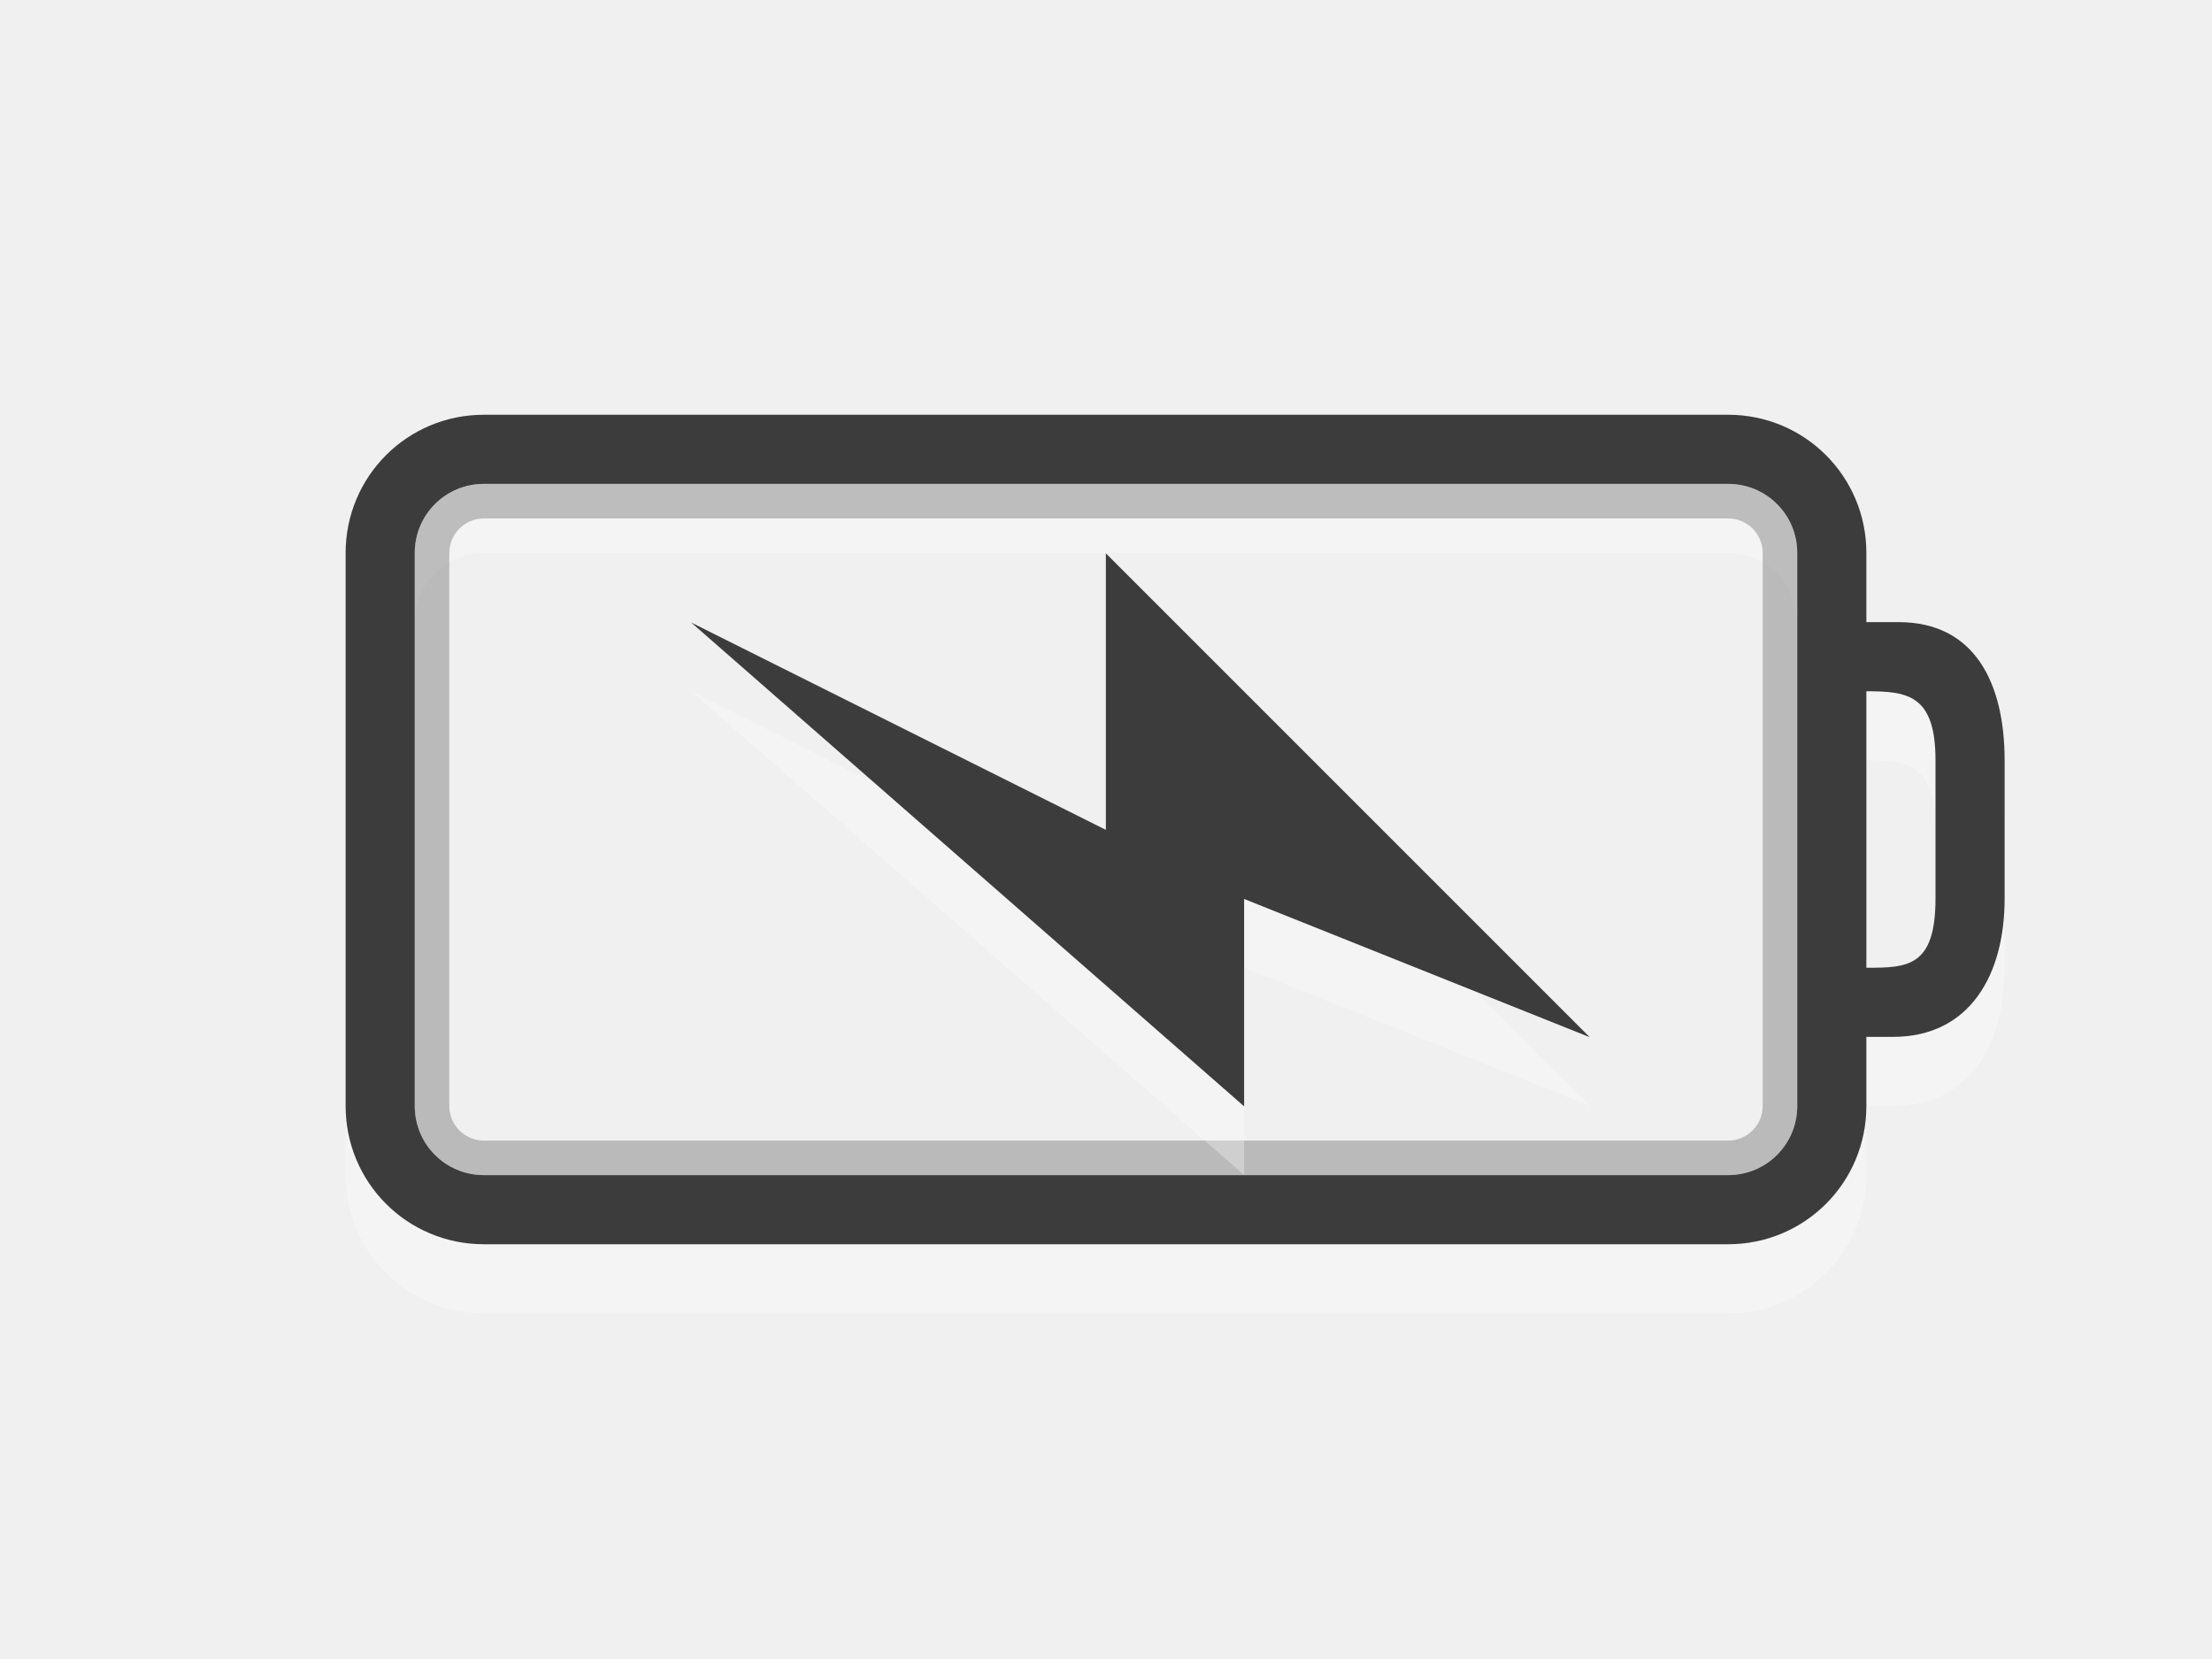
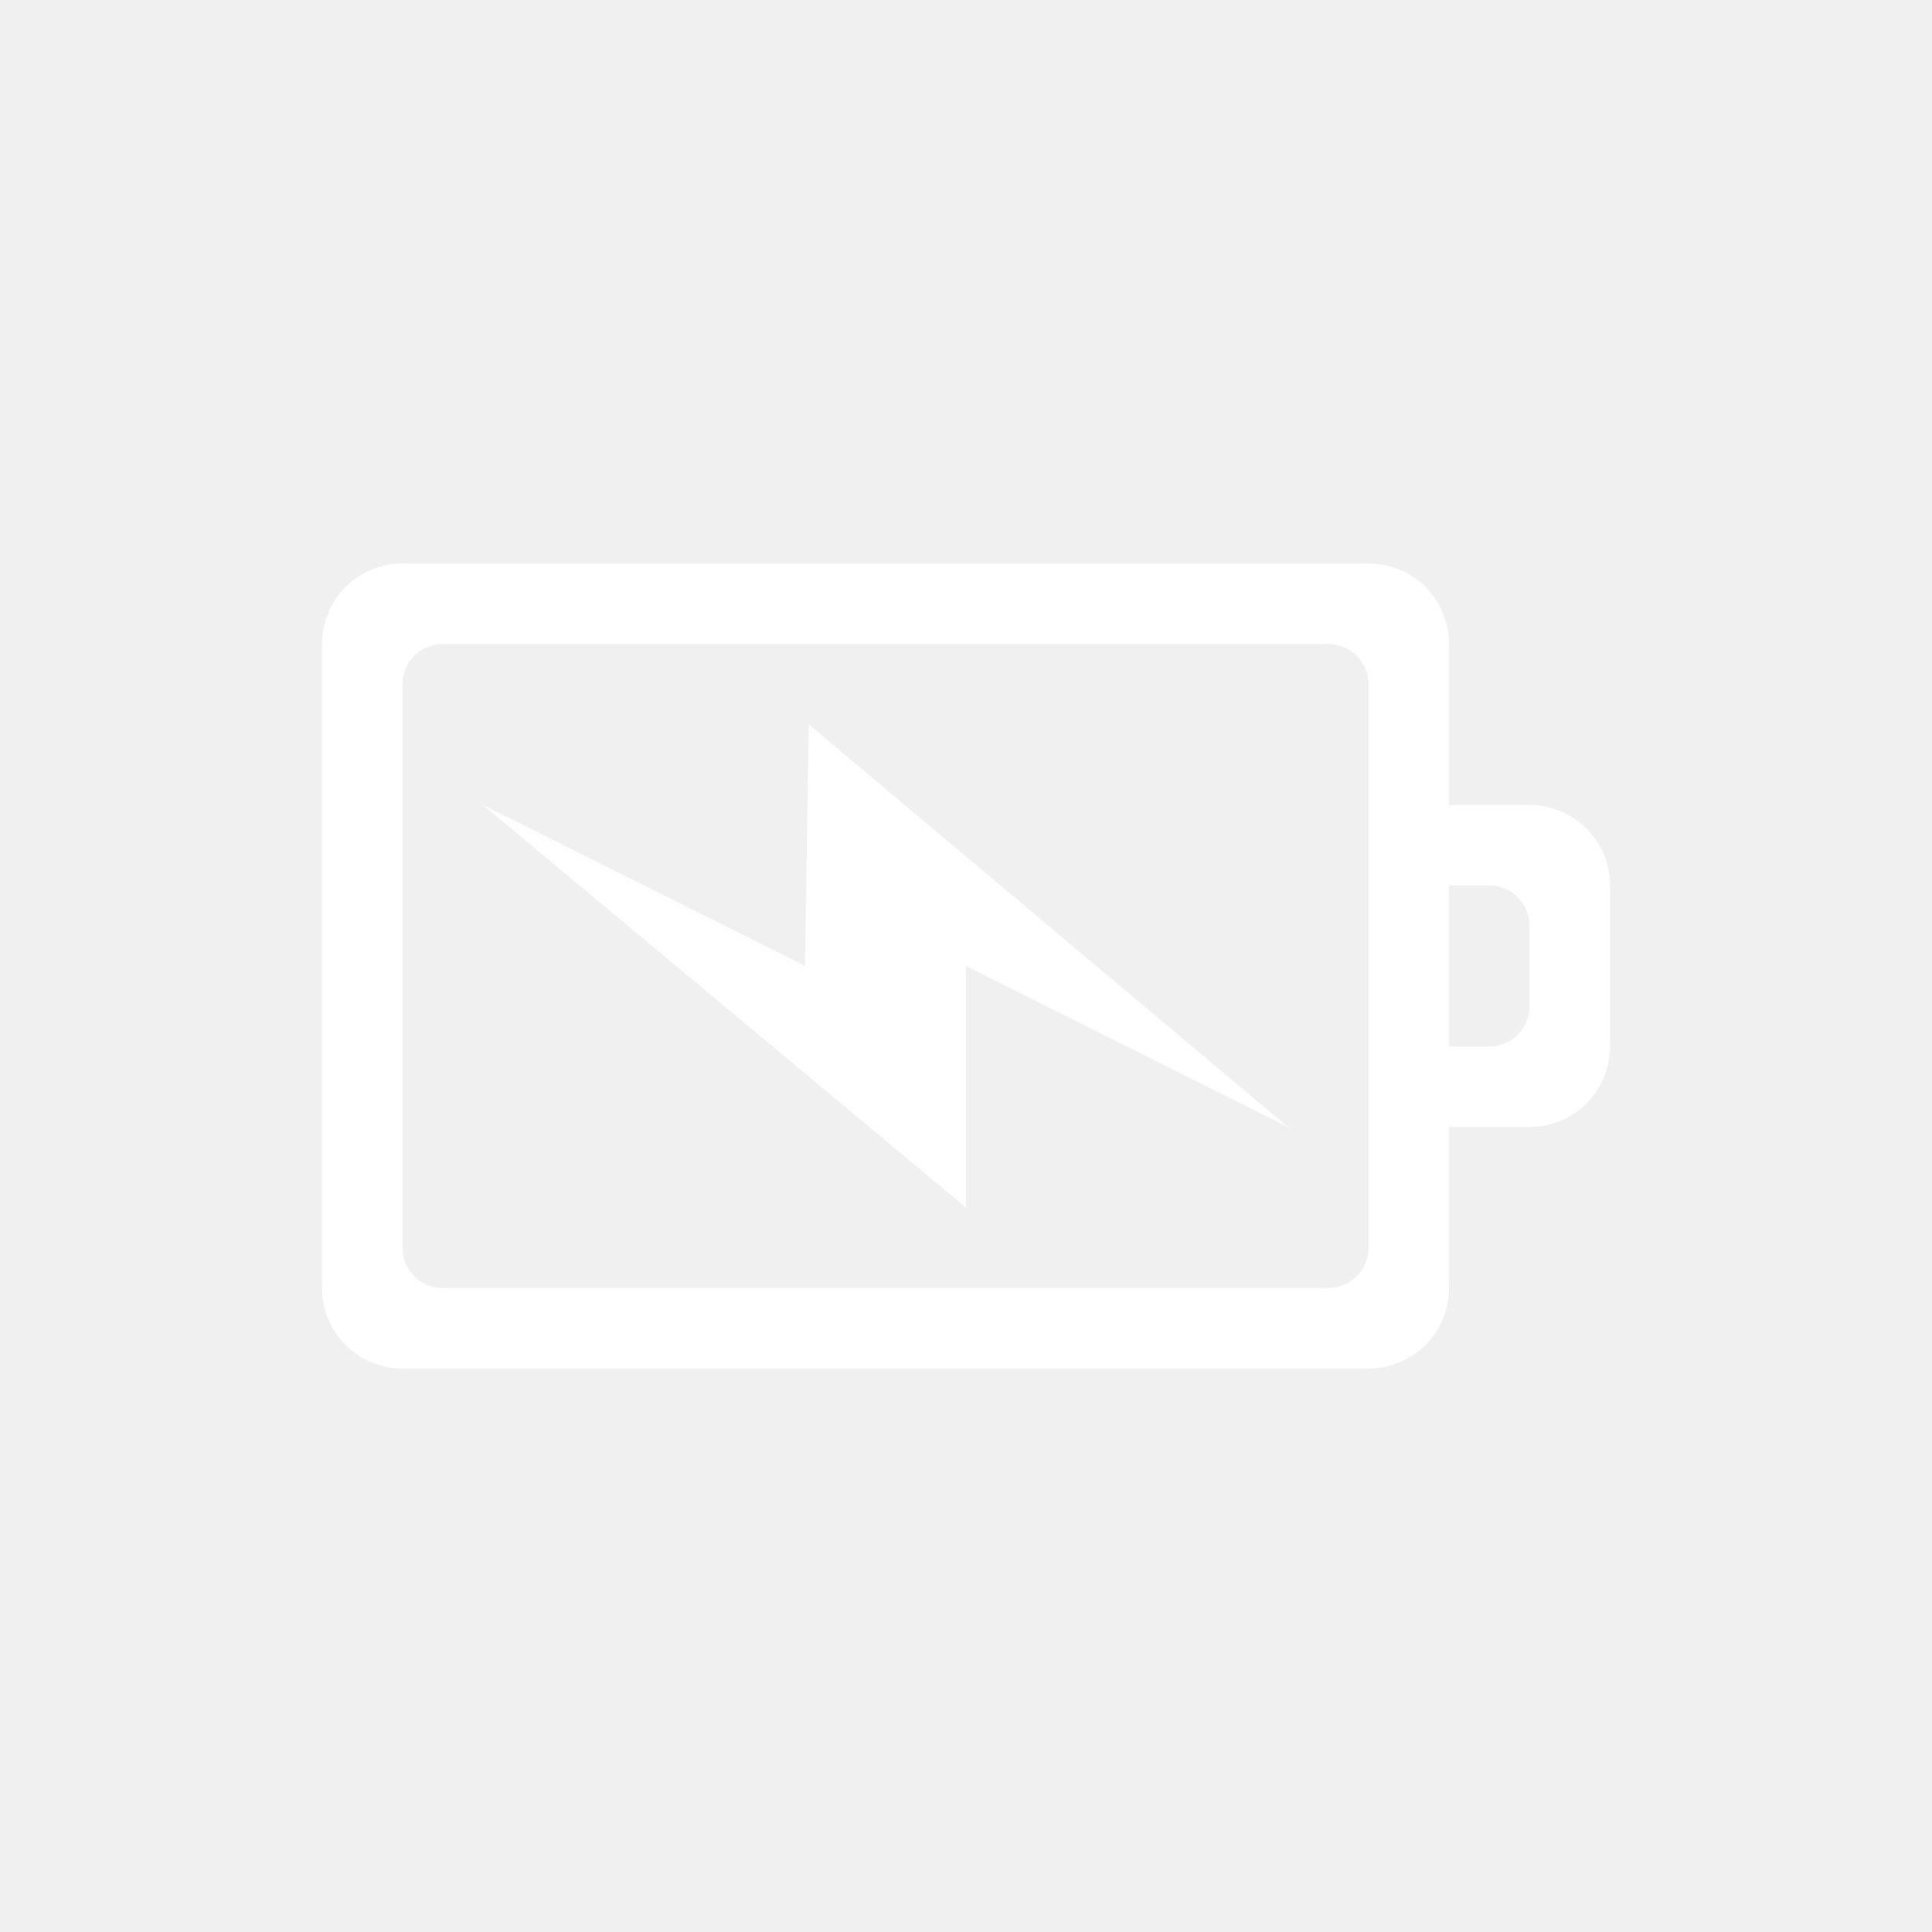
- <svg xmlns="http://www.w3.org/2000/svg" id="svg3014" height="24" width="32" version="1.1">
-   <path id="rect2401-5" style="opacity:.3;fill:#fff" d="m7 7c-1.108 0-2 0.892-2 2v8c0 1.108 0.892 2 2 2h18c1.108 0 2-0.892 2-2v-1h0.384c1.108 0 1.616-0.892 1.616-2v-2c0-1.108-0.426-2-1.534-2h-0.466v-1c0-1.108-0.892-2-2-2zm0 1h18c0.554 0 1 0.446 1 1v8c0 0.554-0.446 1-1 1h-18c-0.554 0-1-0.446-1-1v-8c0-0.554 0.446-1 1-1zm20 3c0.597 0 1 0.051 1 1v2c0 0.991-0.406 1-1 1z" />
-   <path id="rect2401" style="fill:#3c3c3c" d="m7 6c-1.108 0-2 0.892-2 2v8c0 1.108 0.892 2 2 2h18c1.108 0 2-0.892 2-2v-1h0.384c1.108 0 1.616-0.892 1.616-2v-2c0-1.108-0.426-2-1.534-2h-0.466v-1c0-1.108-0.892-2-2-2zm0 1h18c0.554 0 1 0.446 1 1v8c0 0.554-0.446 1-1 1h-18c-0.554 0-1-0.446-1-1v-8c0-0.554 0.446-1 1-1zm20 3c0.597 0 1 0.051 1 1v2c0 0.991-0.406 1-1 1z" />
-   <rect id="rect3192" style="opacity:.3;stroke-width:0.5;stroke:#3c3c3c;stroke-linecap:round;fill:none" rx=".75" ry=".75" height="9.5" width="19.5" y="7.25" x="6.25" />
-   <path id="path3172-8" style="opacity:.3;fill:#fff;fill-rule:evenodd" d="m22.998 16-7-7v4l-6-3 8 7v-3l5 2z" />
-   <path id="path3172" style="fill:#3c3c3c;fill-rule:evenodd" d="m22.998 15.005-7-7v4l-6-3 8 7v-3l5 2z" />
+ <svg xmlns="http://www.w3.org/2000/svg" version="1.1" width="24" height="24" id="svg3004">
+   <defs id="defs3006" />
+   <g transform="translate(1,7)" id="layer1" style="color:#bebebe;fill:#ffffff;fill-opacity:1;fill-rule:nonzero;stroke-width:1;stroke-linecap:butt;stroke-linejoin:miter;stroke-miterlimit:4;stroke-opacity:1;stroke-dasharray:none;stroke-dashoffset:0;marker:none;visibility:visible;display:inline;overflow:visible;enable-background:accumulate">
+     <path d="M 4,0 C 3.446,0 3,0.446 3,1 l 0,8 c 0,0.554 0.446,1 1,1 l 12,0 c 0.554,0 1,-0.446 1,-1 l 0,-2 1,0 c 0.554,0 1,-0.446 1,-1 L 19,4 C 19,3.446 18.554,3 18,3 L 17,3 17,1 C 17,0.446 16.554,0 16,0 z m 0.5,1 11,0 C 15.777,1 16,1.223 16,1.5 l 0,7 C 16,8.777 15.777,9 15.5,9 L 4.5,9 C 4.223,9 4,8.777 4,8.5 l 0,-7 C 4,1.223 4.223,1 4.5,1 z M 17,4 17.5,4 C 17.777,4 18,4.223 18,4.5 l 0,1 C 18,5.777 17.777,6 17.5,6 L 17,6 z" id="rect3206" style="color:#bebebe;fill:#ffffff;fill-opacity:1;fill-rule:nonzero;stroke:none;stroke-width:1;marker:none;visibility:visible;display:inline;overflow:visible;enable-background:accumulate" />
+   </g>
+   <path d="M 16,14 10.047,9 10,12 6,10 l 6,5 0,-3 z" id="path3172" style="color:#bebebe;fill:#ffffff;fill-opacity:1;fill-rule:nonzero;stroke:none;stroke-width:1;marker:none;visibility:visible;display:inline;overflow:visible;enable-background:accumulate" />
</svg>
